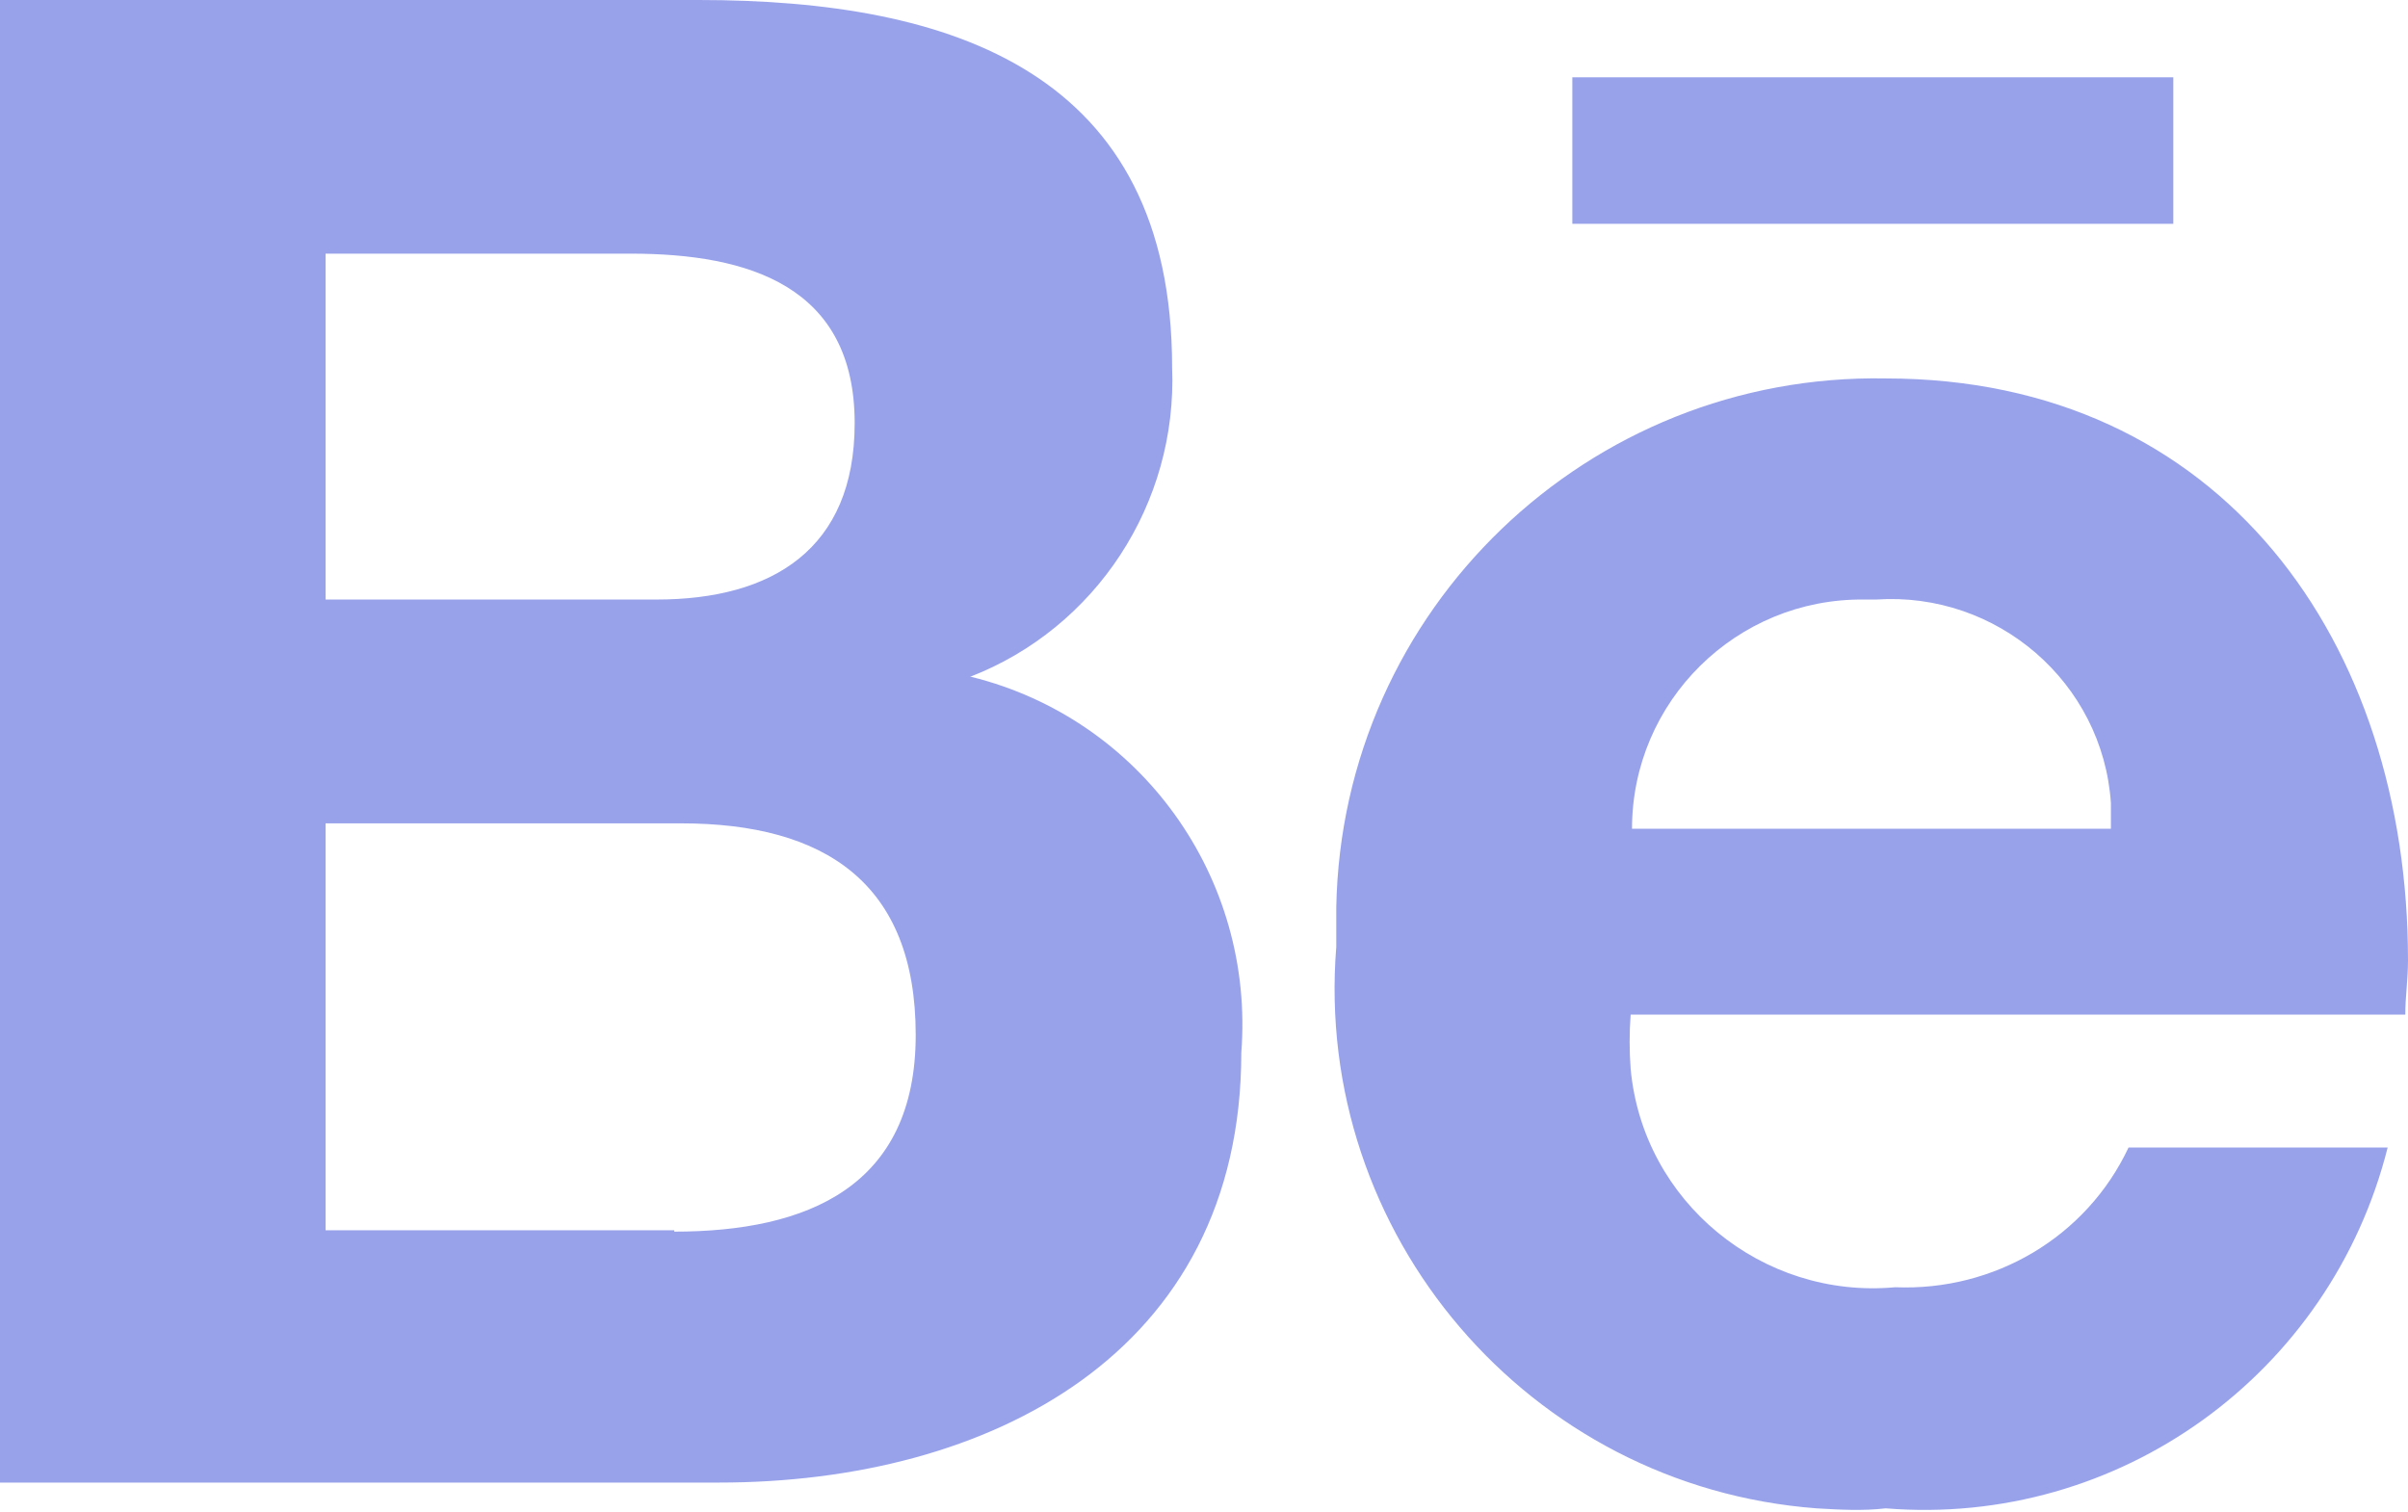
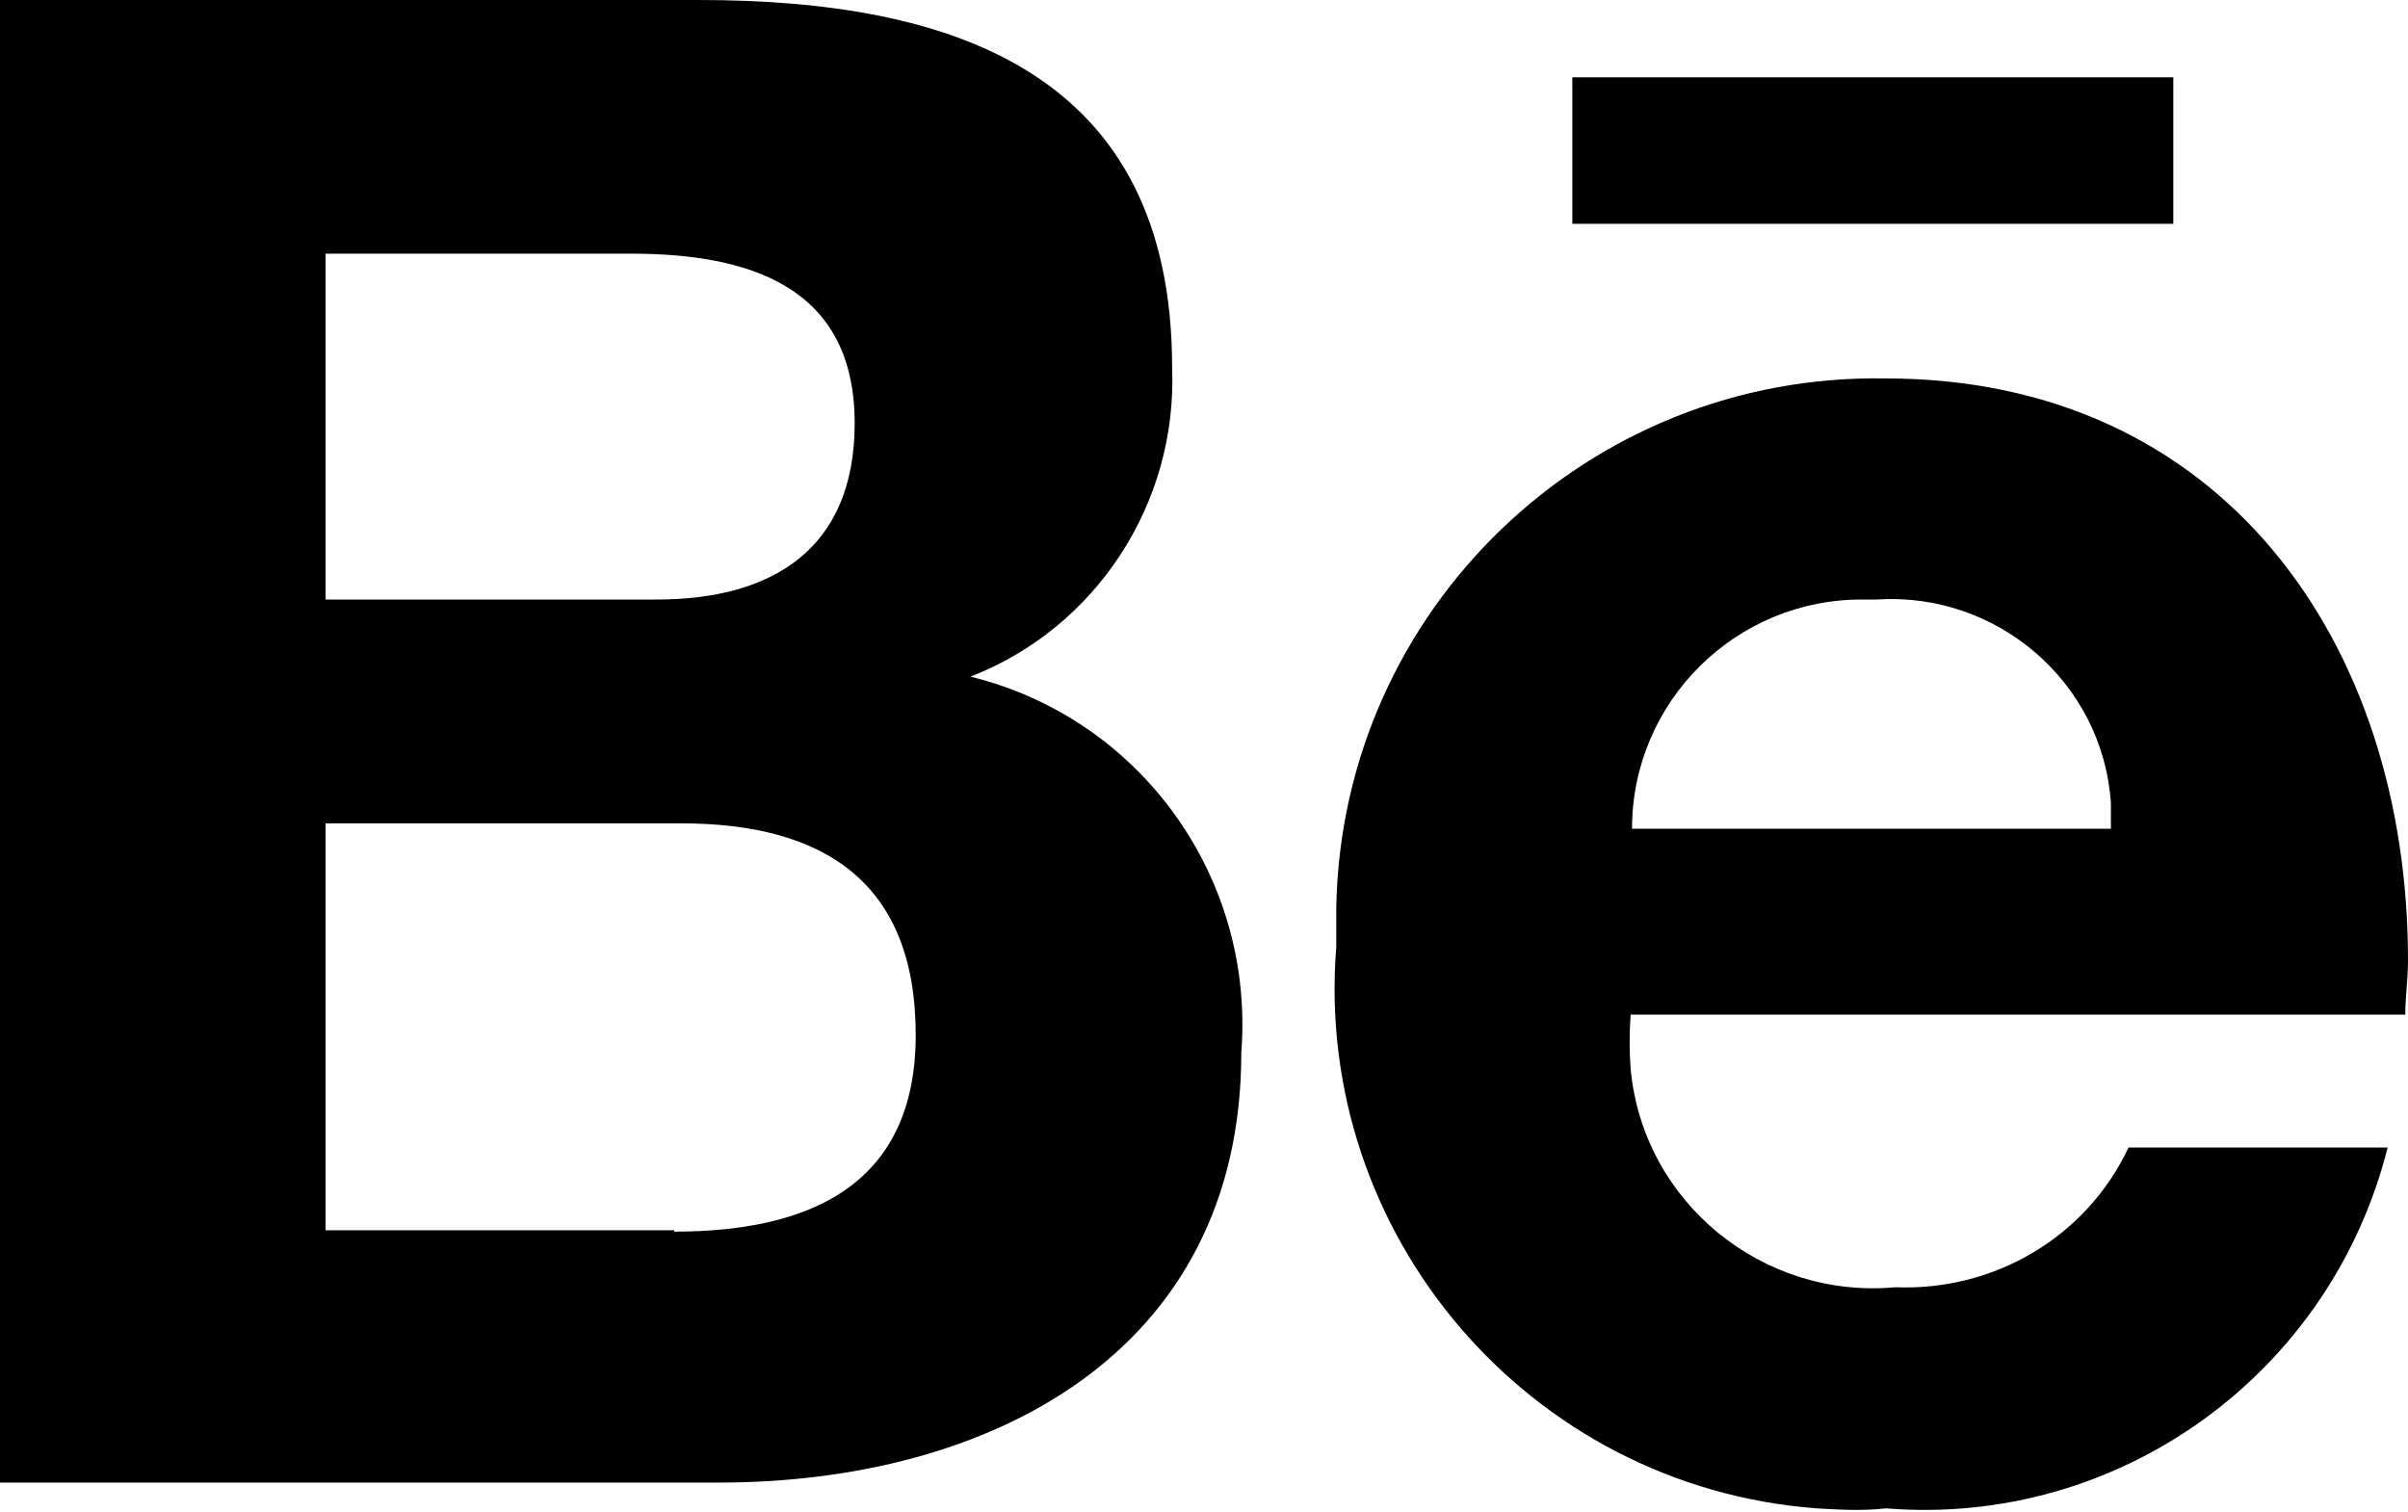
- <svg xmlns="http://www.w3.org/2000/svg" id="Capa_1" viewBox="0 0 17.75 11.14">
-   <defs>
-     <style>.cls-1{fill:#98a2eb;}</style>
-   </defs>
+ <svg viewBox="0 0 17.75 11.14">
  <path id="Icon_awesome-behance" class="cls-1" d="m7.15,4.99c.93-.36,1.53-1.28,1.49-2.28,0-2.18-1.62-2.71-3.49-2.71H0v10.93h5.3c1.99,0,3.85-.95,3.85-3.17.1-1.29-.74-2.46-1.99-2.77h0ZM2.4,1.87h2.25c.87,0,1.65.24,1.65,1.25,0,.93-.61,1.3-1.46,1.3h-2.44V1.87Zm2.57,7.2h-2.57v-3h2.62c1.06,0,1.73.44,1.73,1.56s-.8,1.45-1.78,1.45h0ZM16.02,1.65h-4.43V.57h4.43v1.07Zm1.73,5.43c0-2.34-1.37-4.29-3.85-4.29-2.19-.04-4.01,1.7-4.05,3.9,0,.1,0,.19,0,.29-.17,2.12,1.42,3.98,3.54,4.14.17.01.34.02.51,0,1.72.14,3.28-.99,3.7-2.66h-1.91c-.31.66-.99,1.06-1.72,1.03-.98.09-1.86-.63-1.95-1.61-.01-.13-.01-.27,0-.4h5.71c0-.13.02-.26.02-.4h0Zm-5.72-.97c0-.94.77-1.7,1.71-1.69.03,0,.06,0,.09,0,.89-.06,1.67.61,1.73,1.5,0,.06,0,.13,0,.19h-3.53Z" />
</svg>
